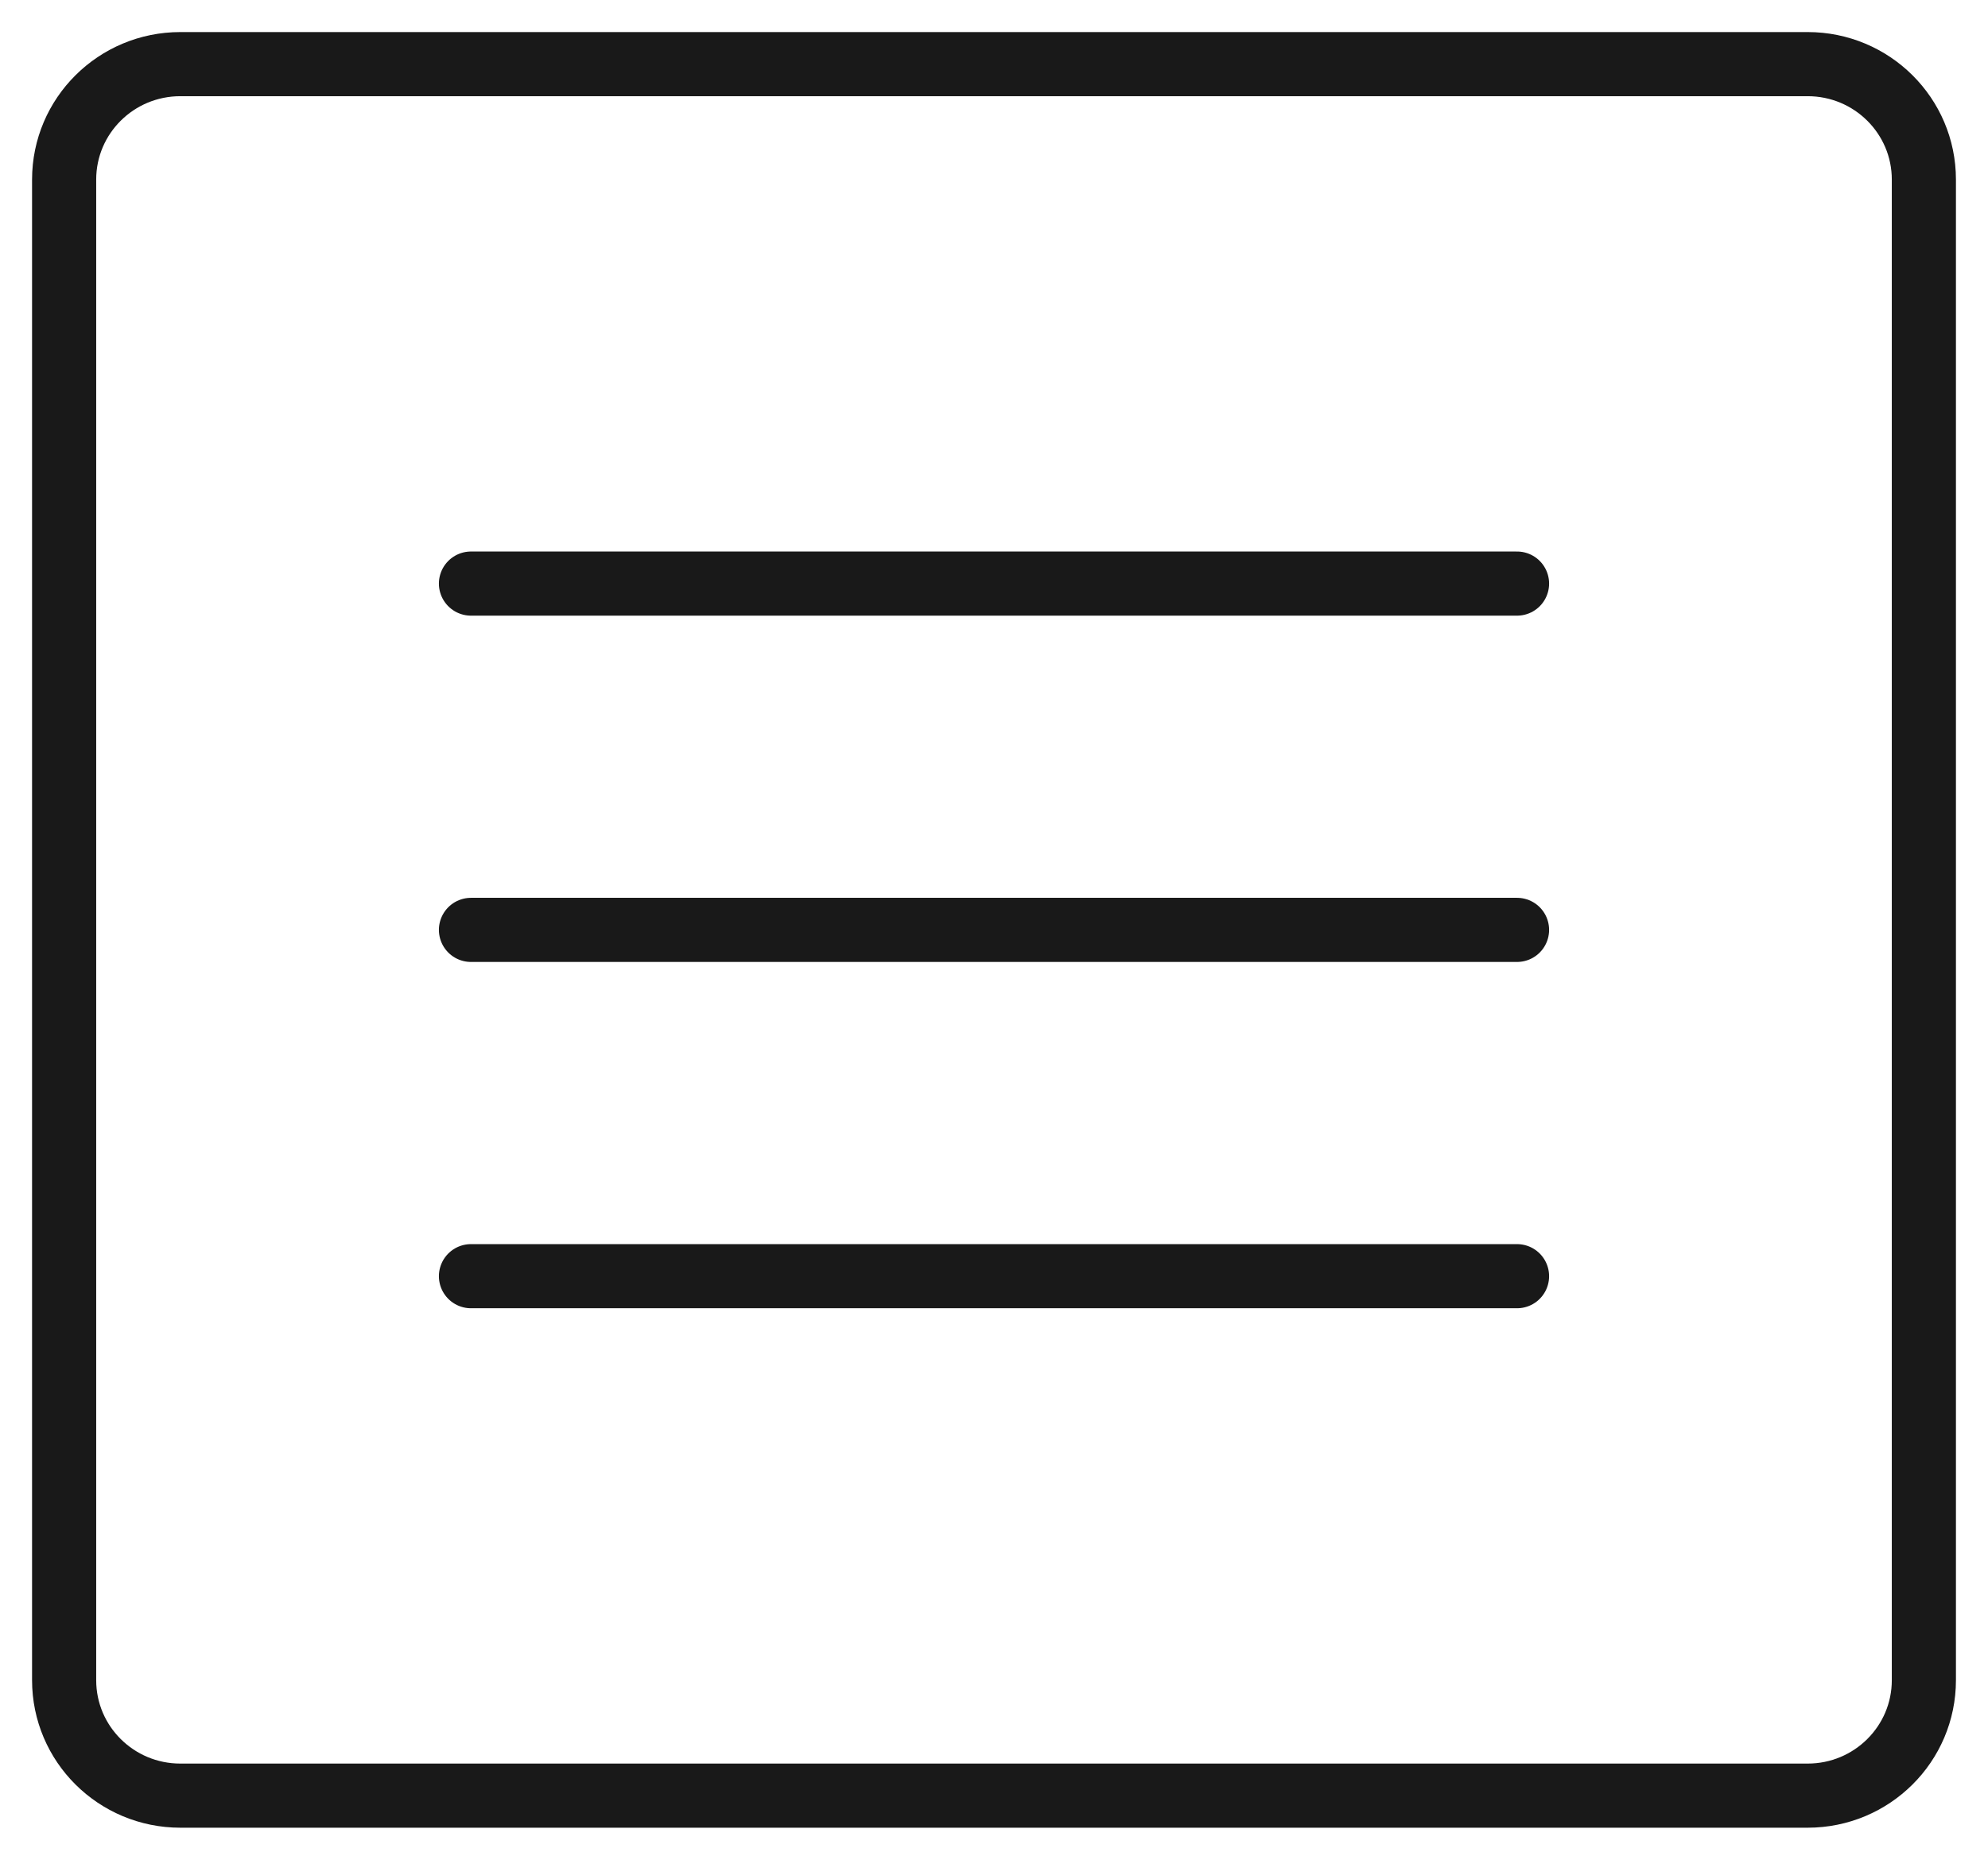
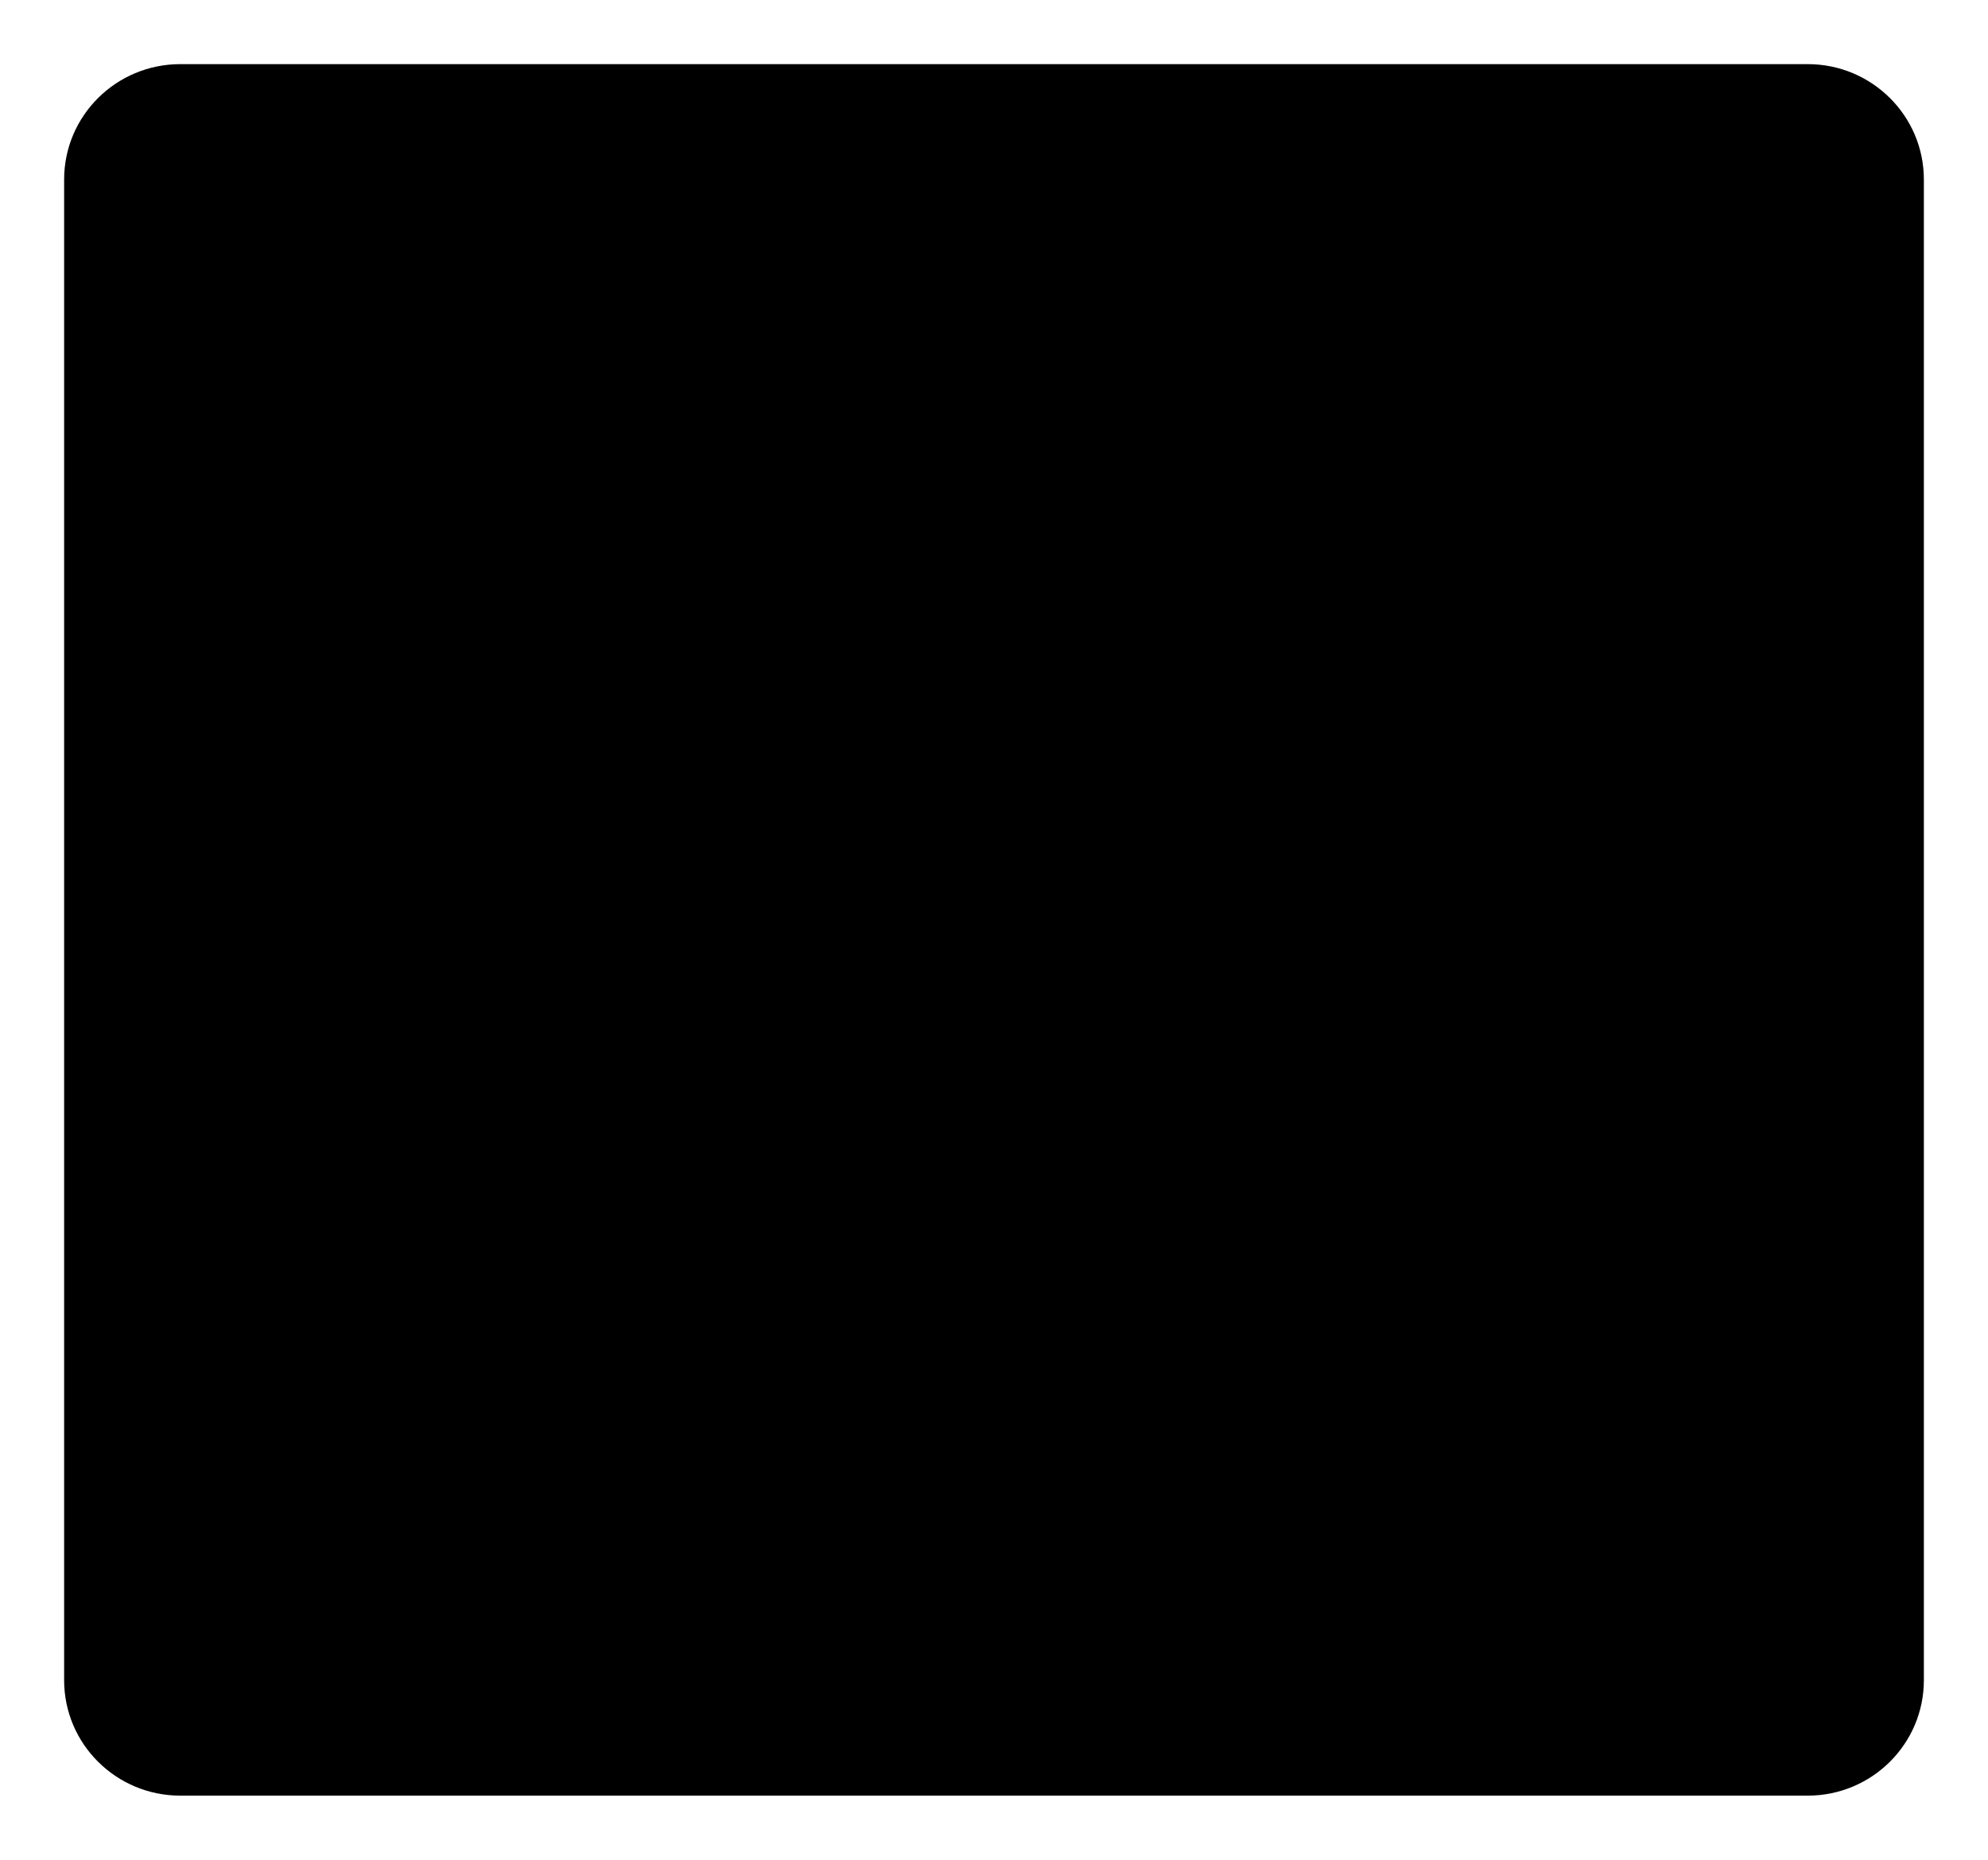
- <svg xmlns="http://www.w3.org/2000/svg" width="31" height="29" viewBox="0 0 31 29" fill="none">
-   <path d="M7.344 9.1H23.656M7.344 14.5H23.656M7.344 19.9H23.656M1 2.8V26.2C1 27.194 1.811 28 2.812 28H28.188C29.189 28 30 27.194 30 26.2V2.8C30 1.806 29.189 1 28.188 1H2.812C1.811 1 1 1.806 1 2.8Z" stroke="#191919" stroke-linecap="round" />
+ <svg xmlns="http://www.w3.org/2000/svg" viewBox="0 0 31 29">
+   <path d="M7.344 9.1H23.656M7.344 14.5H23.656M7.344 19.9H23.656M1 2.8V26.2C1 27.194 1.811 28 2.812 28H28.188C29.189 28 30 27.194 30 26.2V2.8C30 1.806 29.189 1 28.188 1H2.812C1.811 1 1 1.806 1 2.8Z" stroke-linecap="round" />
</svg>
